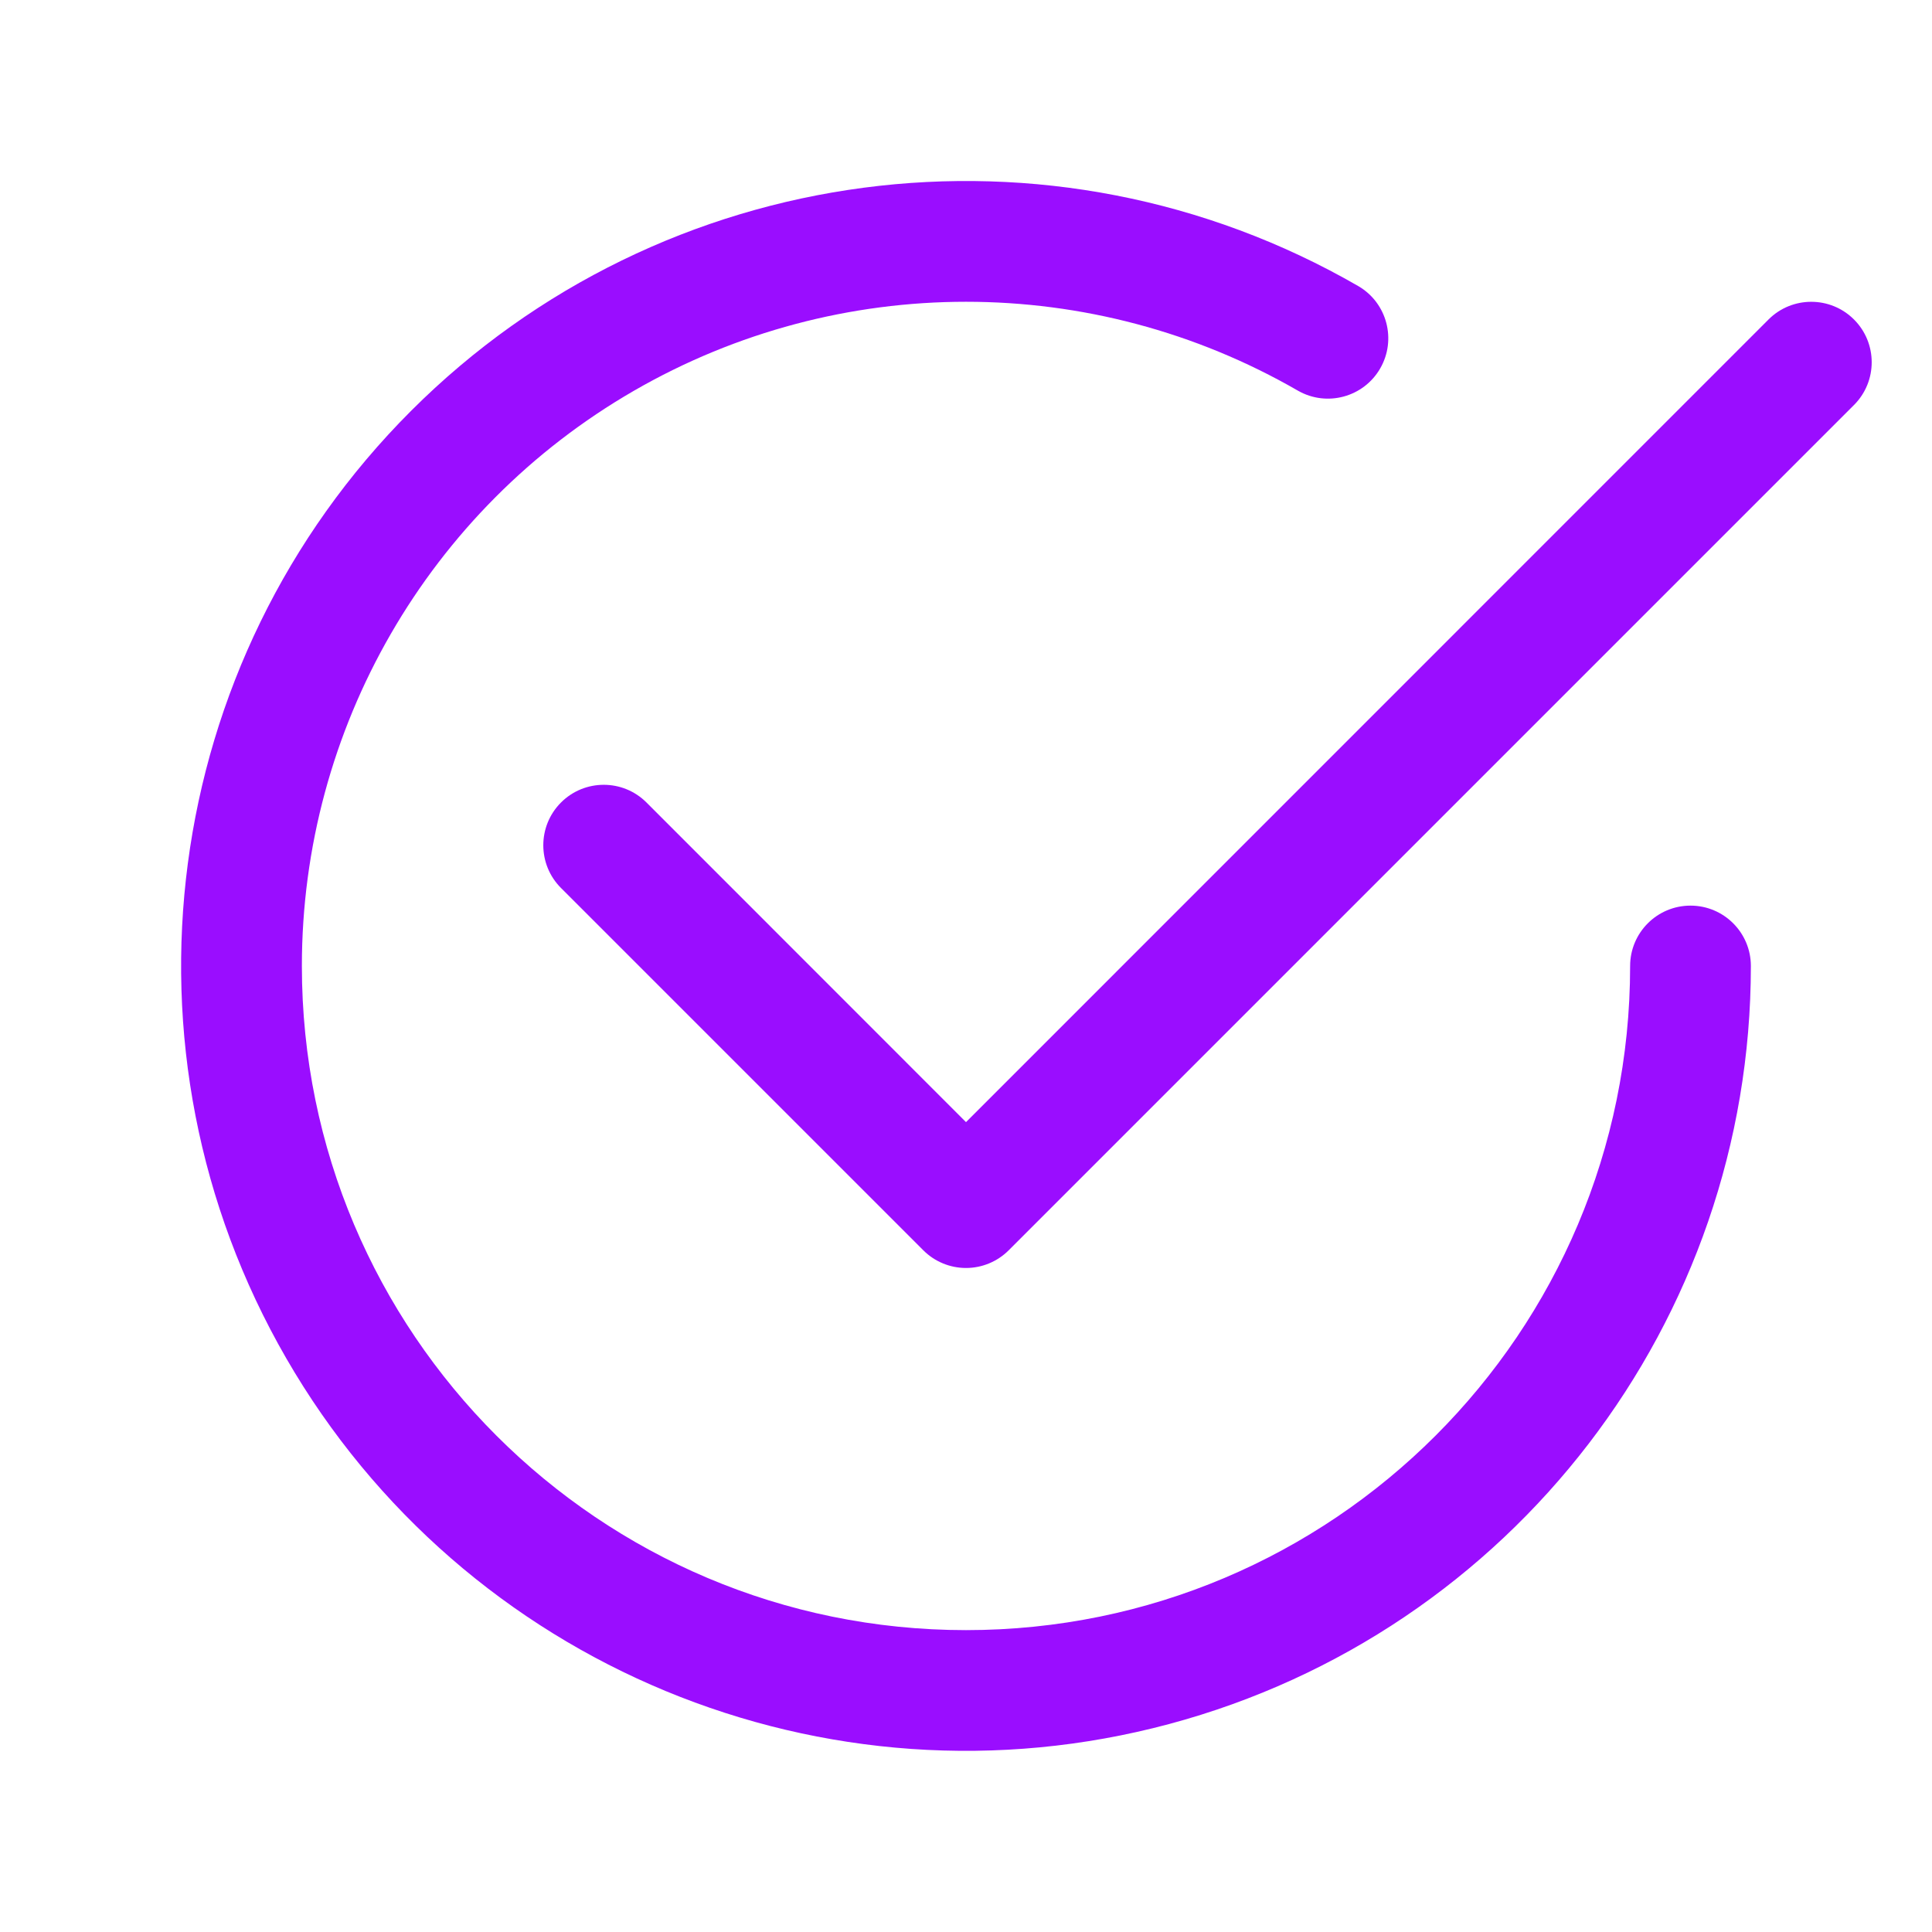
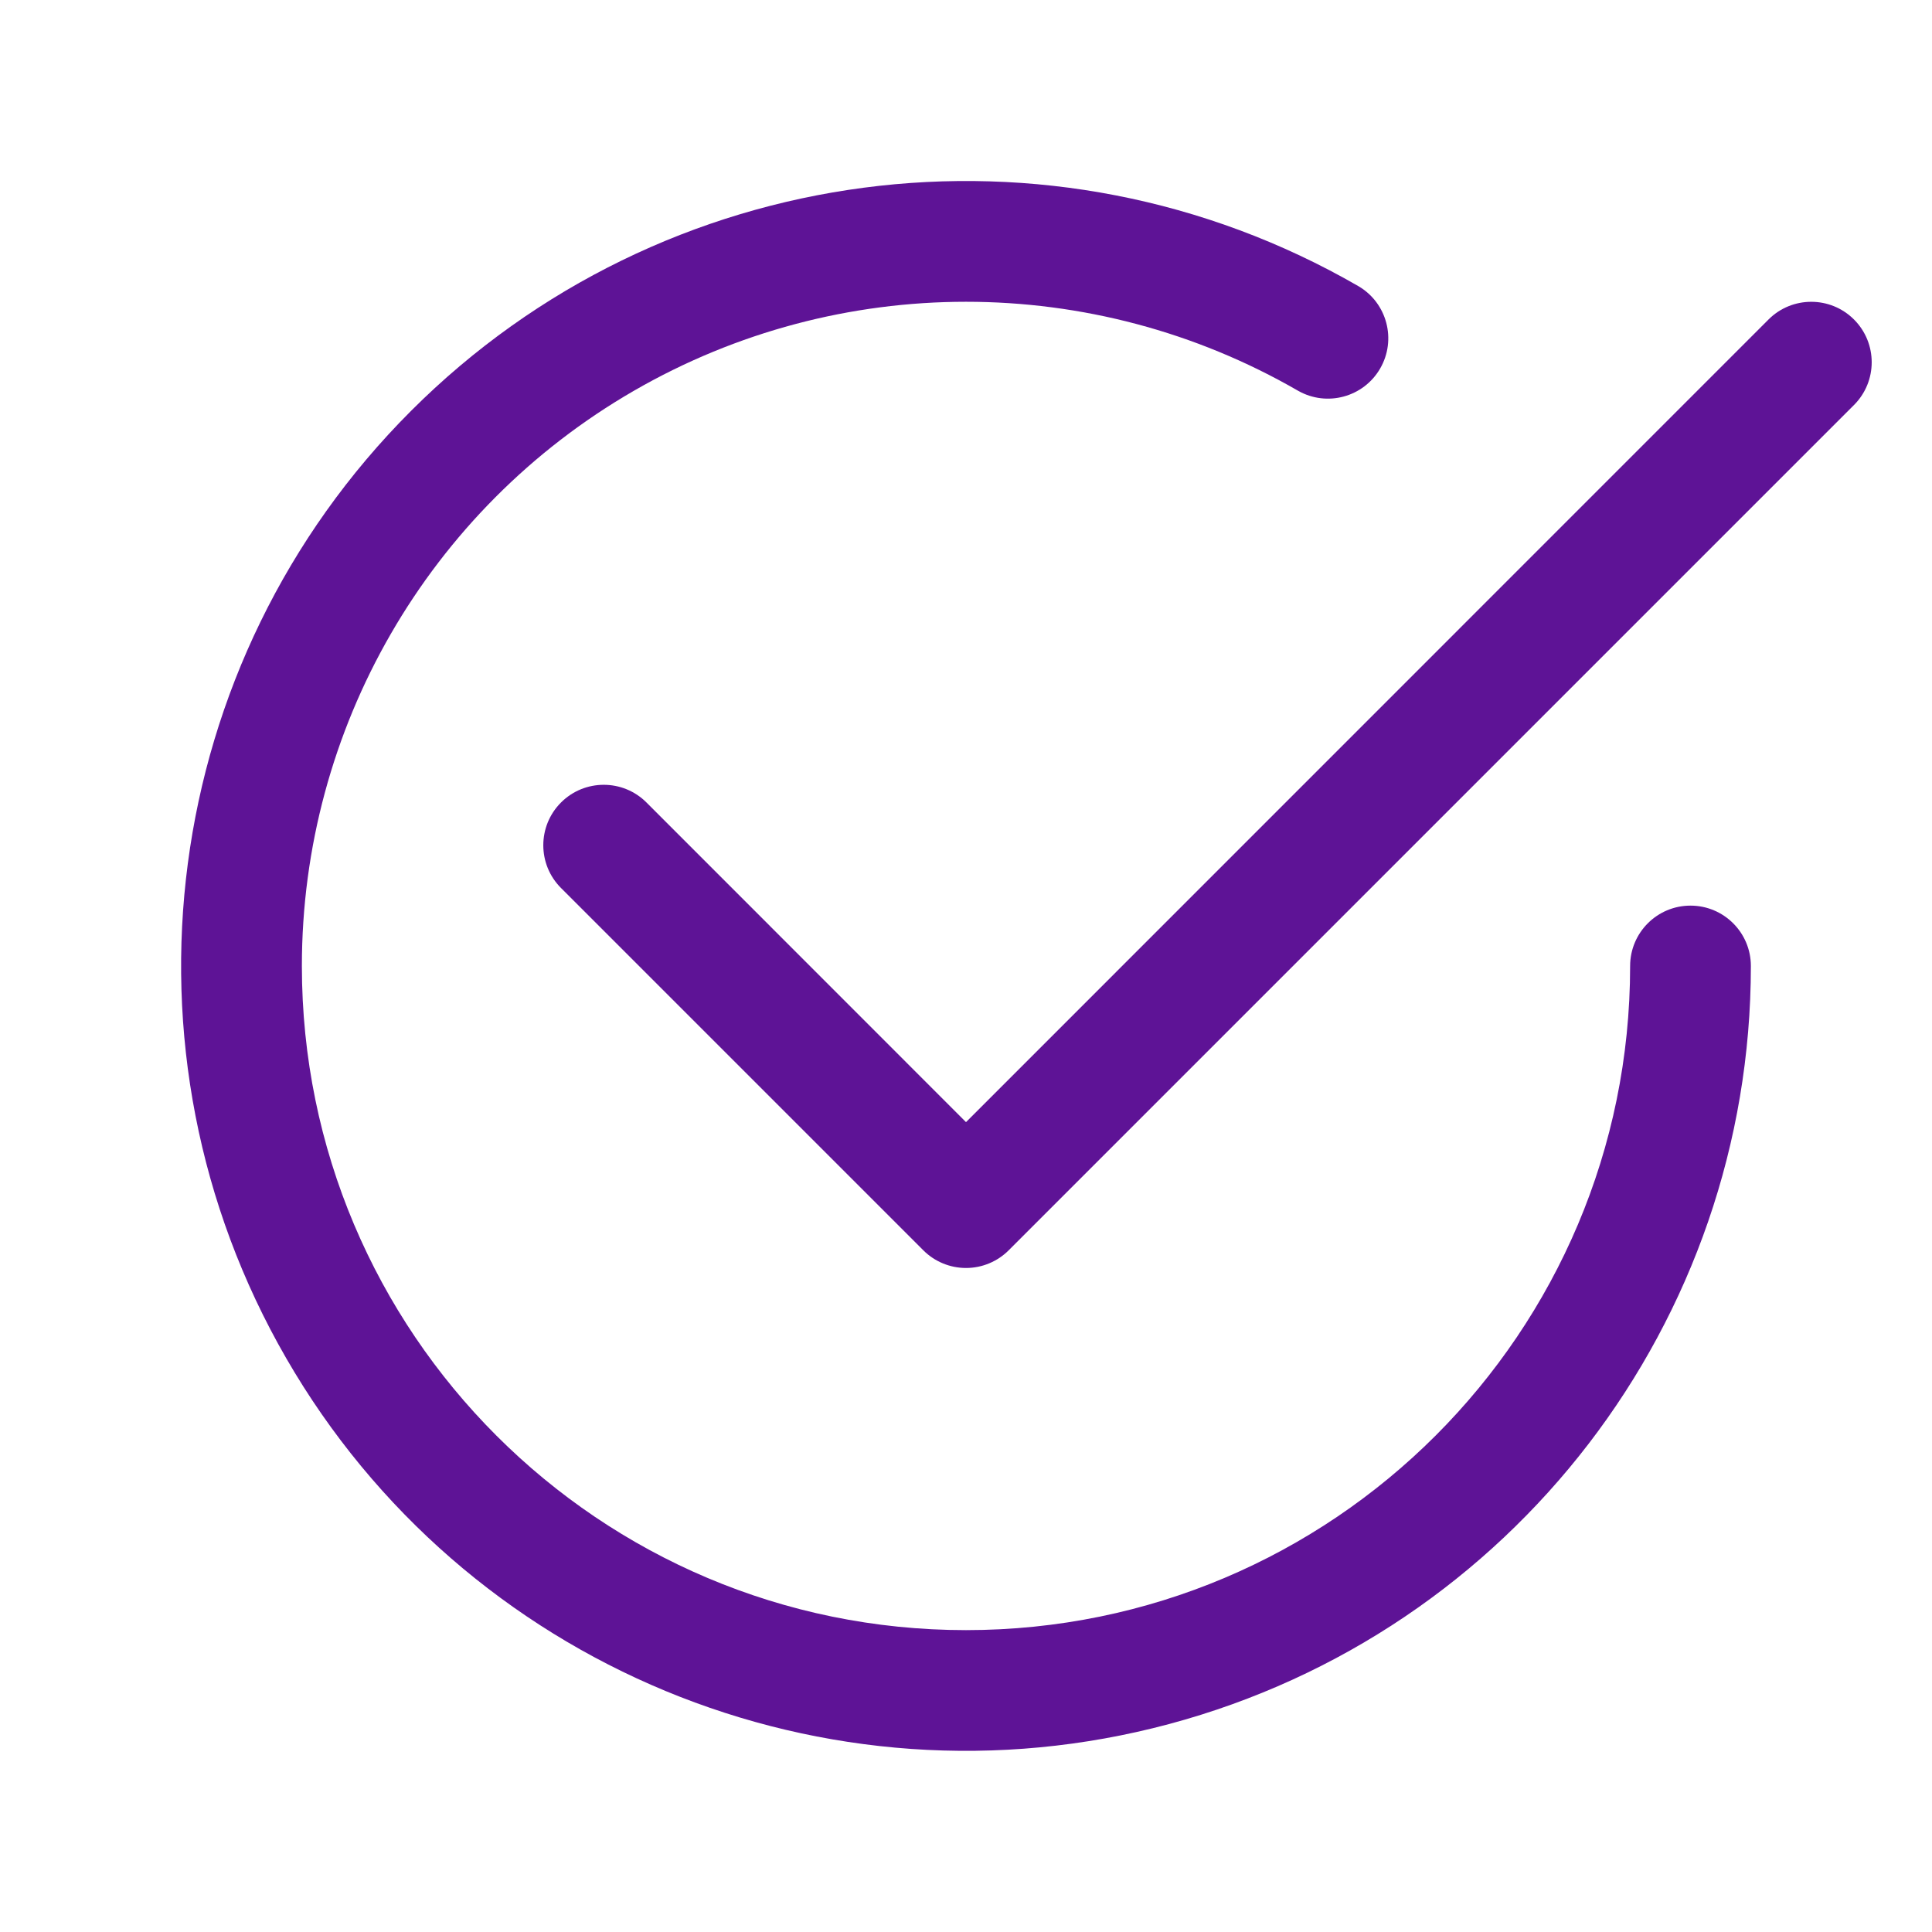
- <svg xmlns="http://www.w3.org/2000/svg" fill="#9a0dff" class="bi bi-check2-circle" viewBox="0 0 16 16">
+ <svg xmlns="http://www.w3.org/2000/svg" fill="#5E1396" class="bi bi-check2-circle" viewBox="0 0 16 16">
  <path d="M2.5 8a5.5 5.5 0 0 1 8.25-4.764.5.5 0 0 0 .5-.866A6.5 6.5 0 1 0 14.5 8a.5.5 0 0 0-1 0 5.5 5.5 0 1 1-11 0z" />
  <path d="M15.354 3.354a.5.5 0 0 0-.708-.708L8 9.293 5.354 6.646a.5.5 0 1 0-.708.708l3 3a.5.5 0 0 0 .708 0l7-7z" />
</svg>
